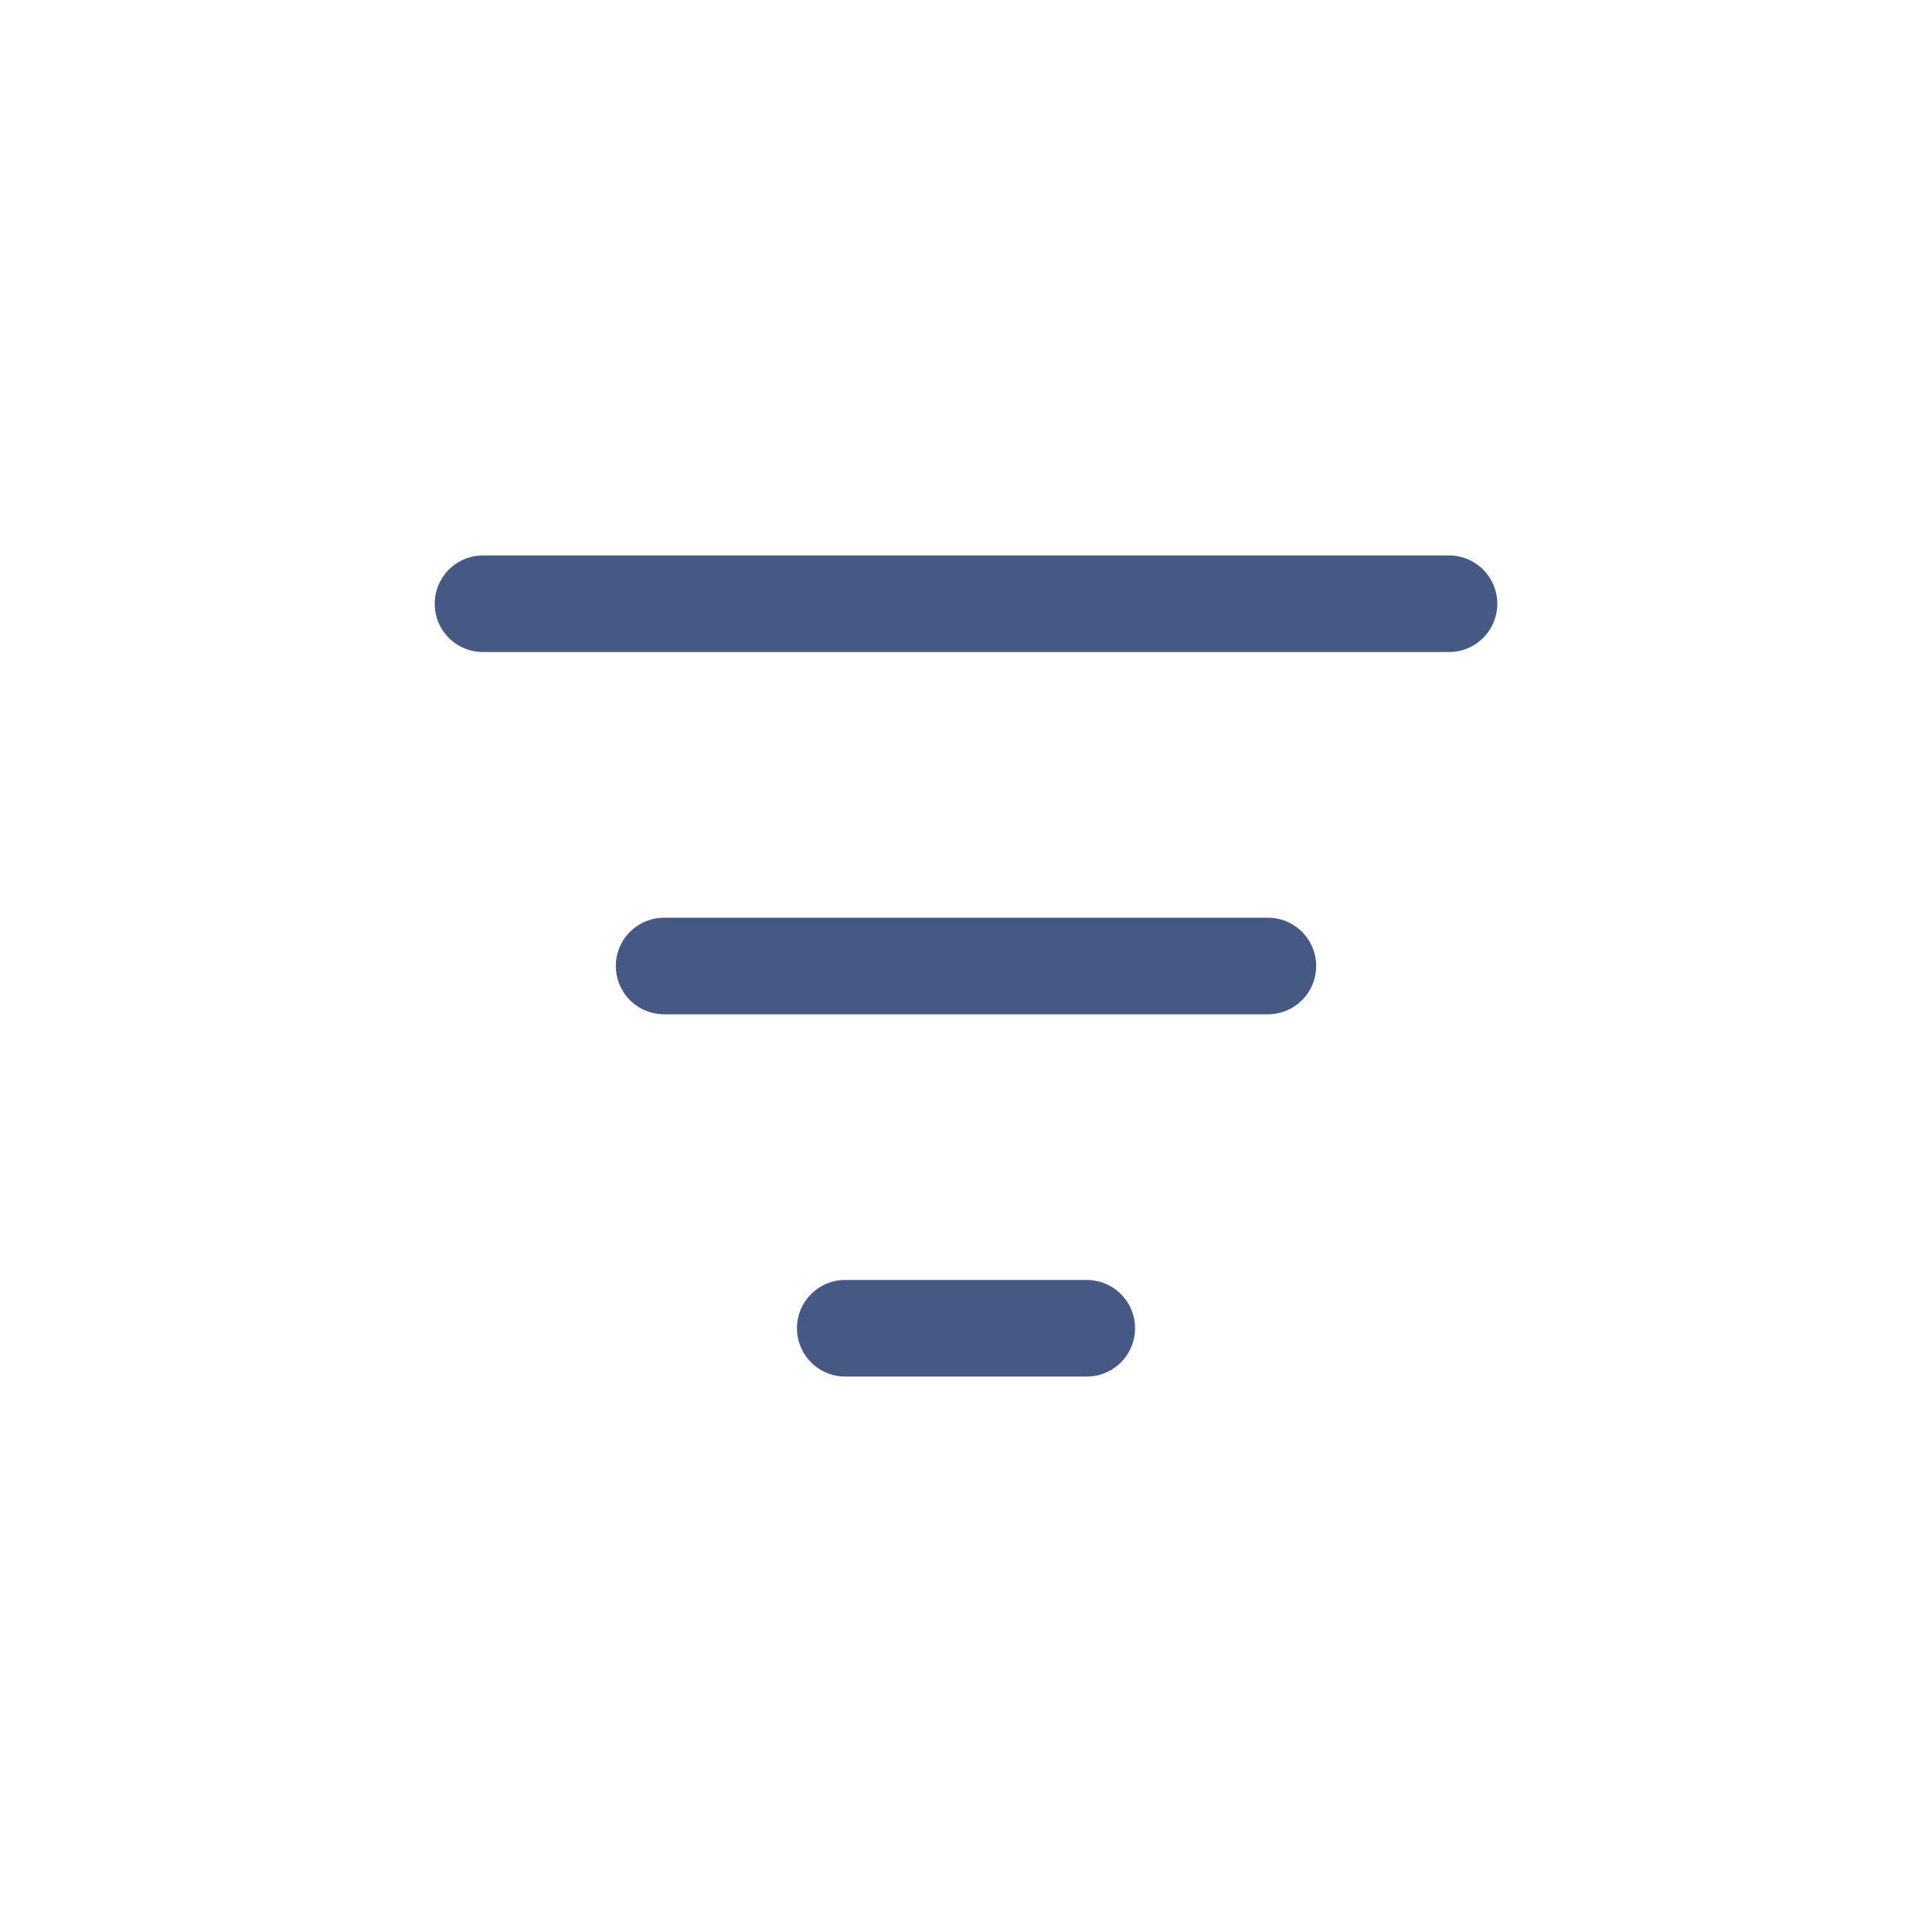
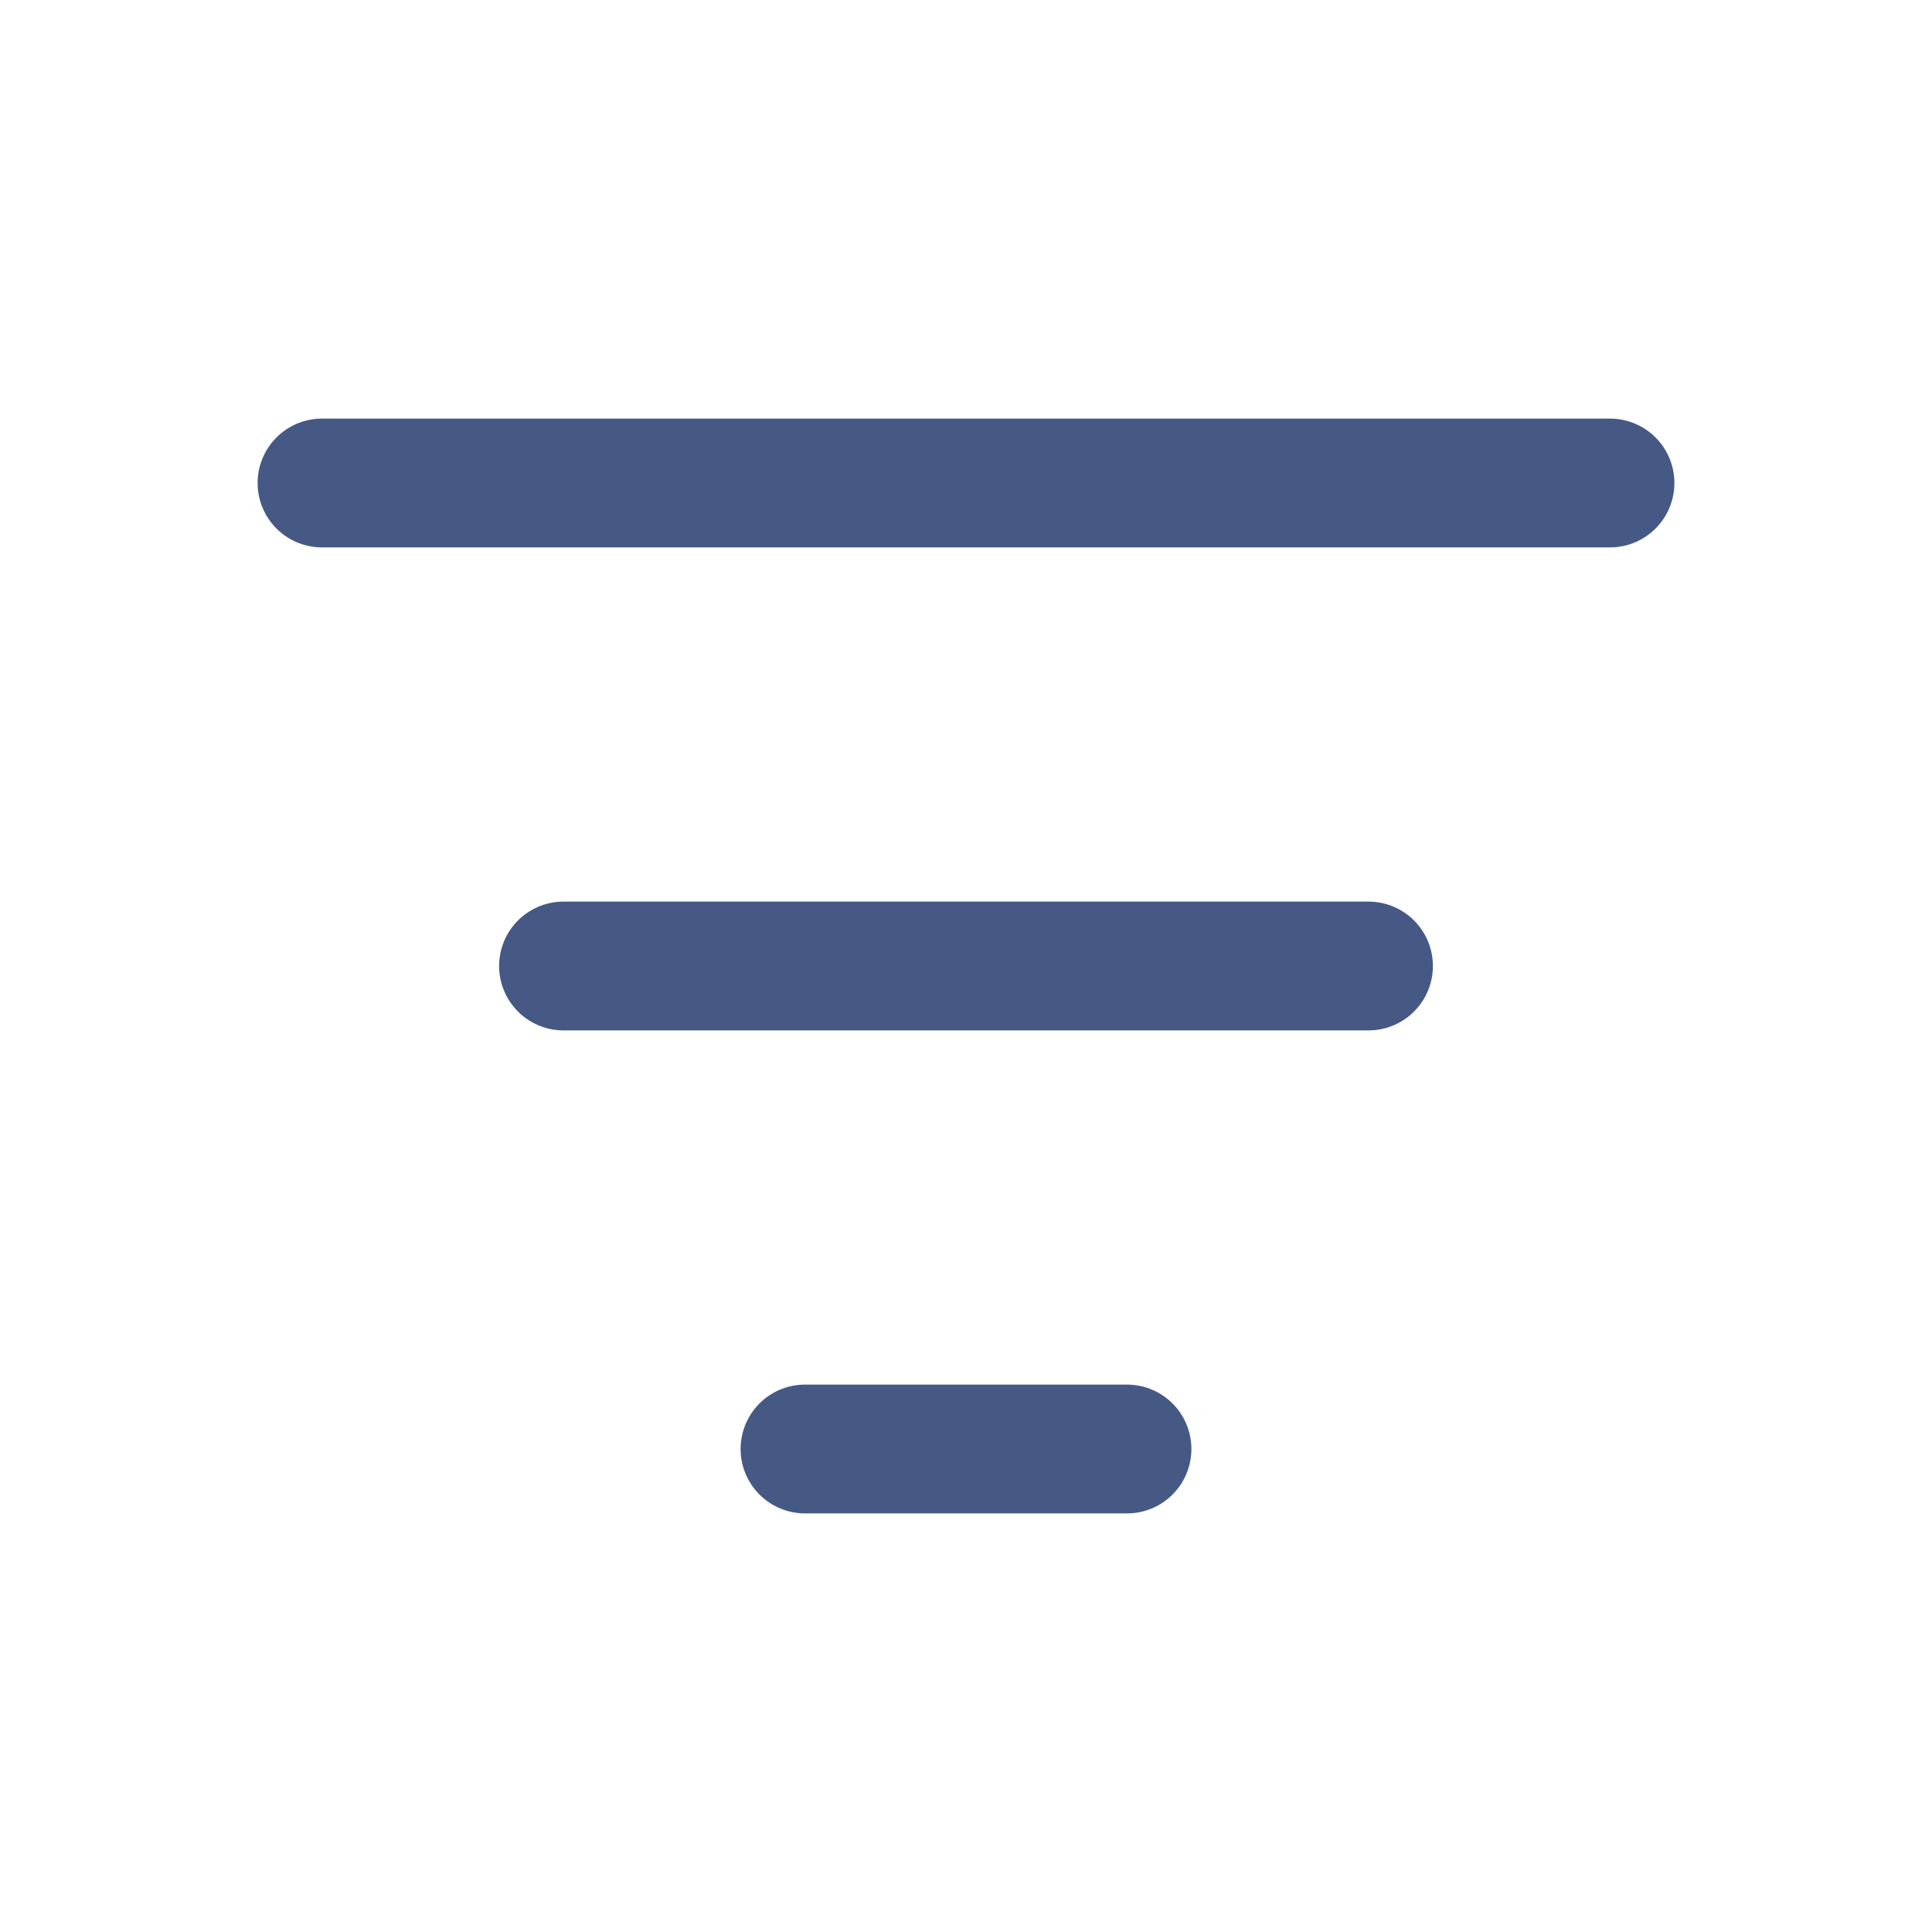
- <svg xmlns="http://www.w3.org/2000/svg" width="32" height="32" viewBox="0 0 32 32" fill="none">
-   <path d="M8 10H24M11 16H21M14 22H18" stroke="#465985" stroke-width="1.6" stroke-linecap="round" stroke-linejoin="round" />
+ <svg xmlns="http://www.w3.org/2000/svg" width="24" height="24" viewBox="0 0 24 24" fill="none">
+   <path d="M4 6H20M7 12H17M10 18H14" stroke-width="1.6" stroke-linecap="round" stroke-linejoin="round" stroke="#465985" />
</svg>
